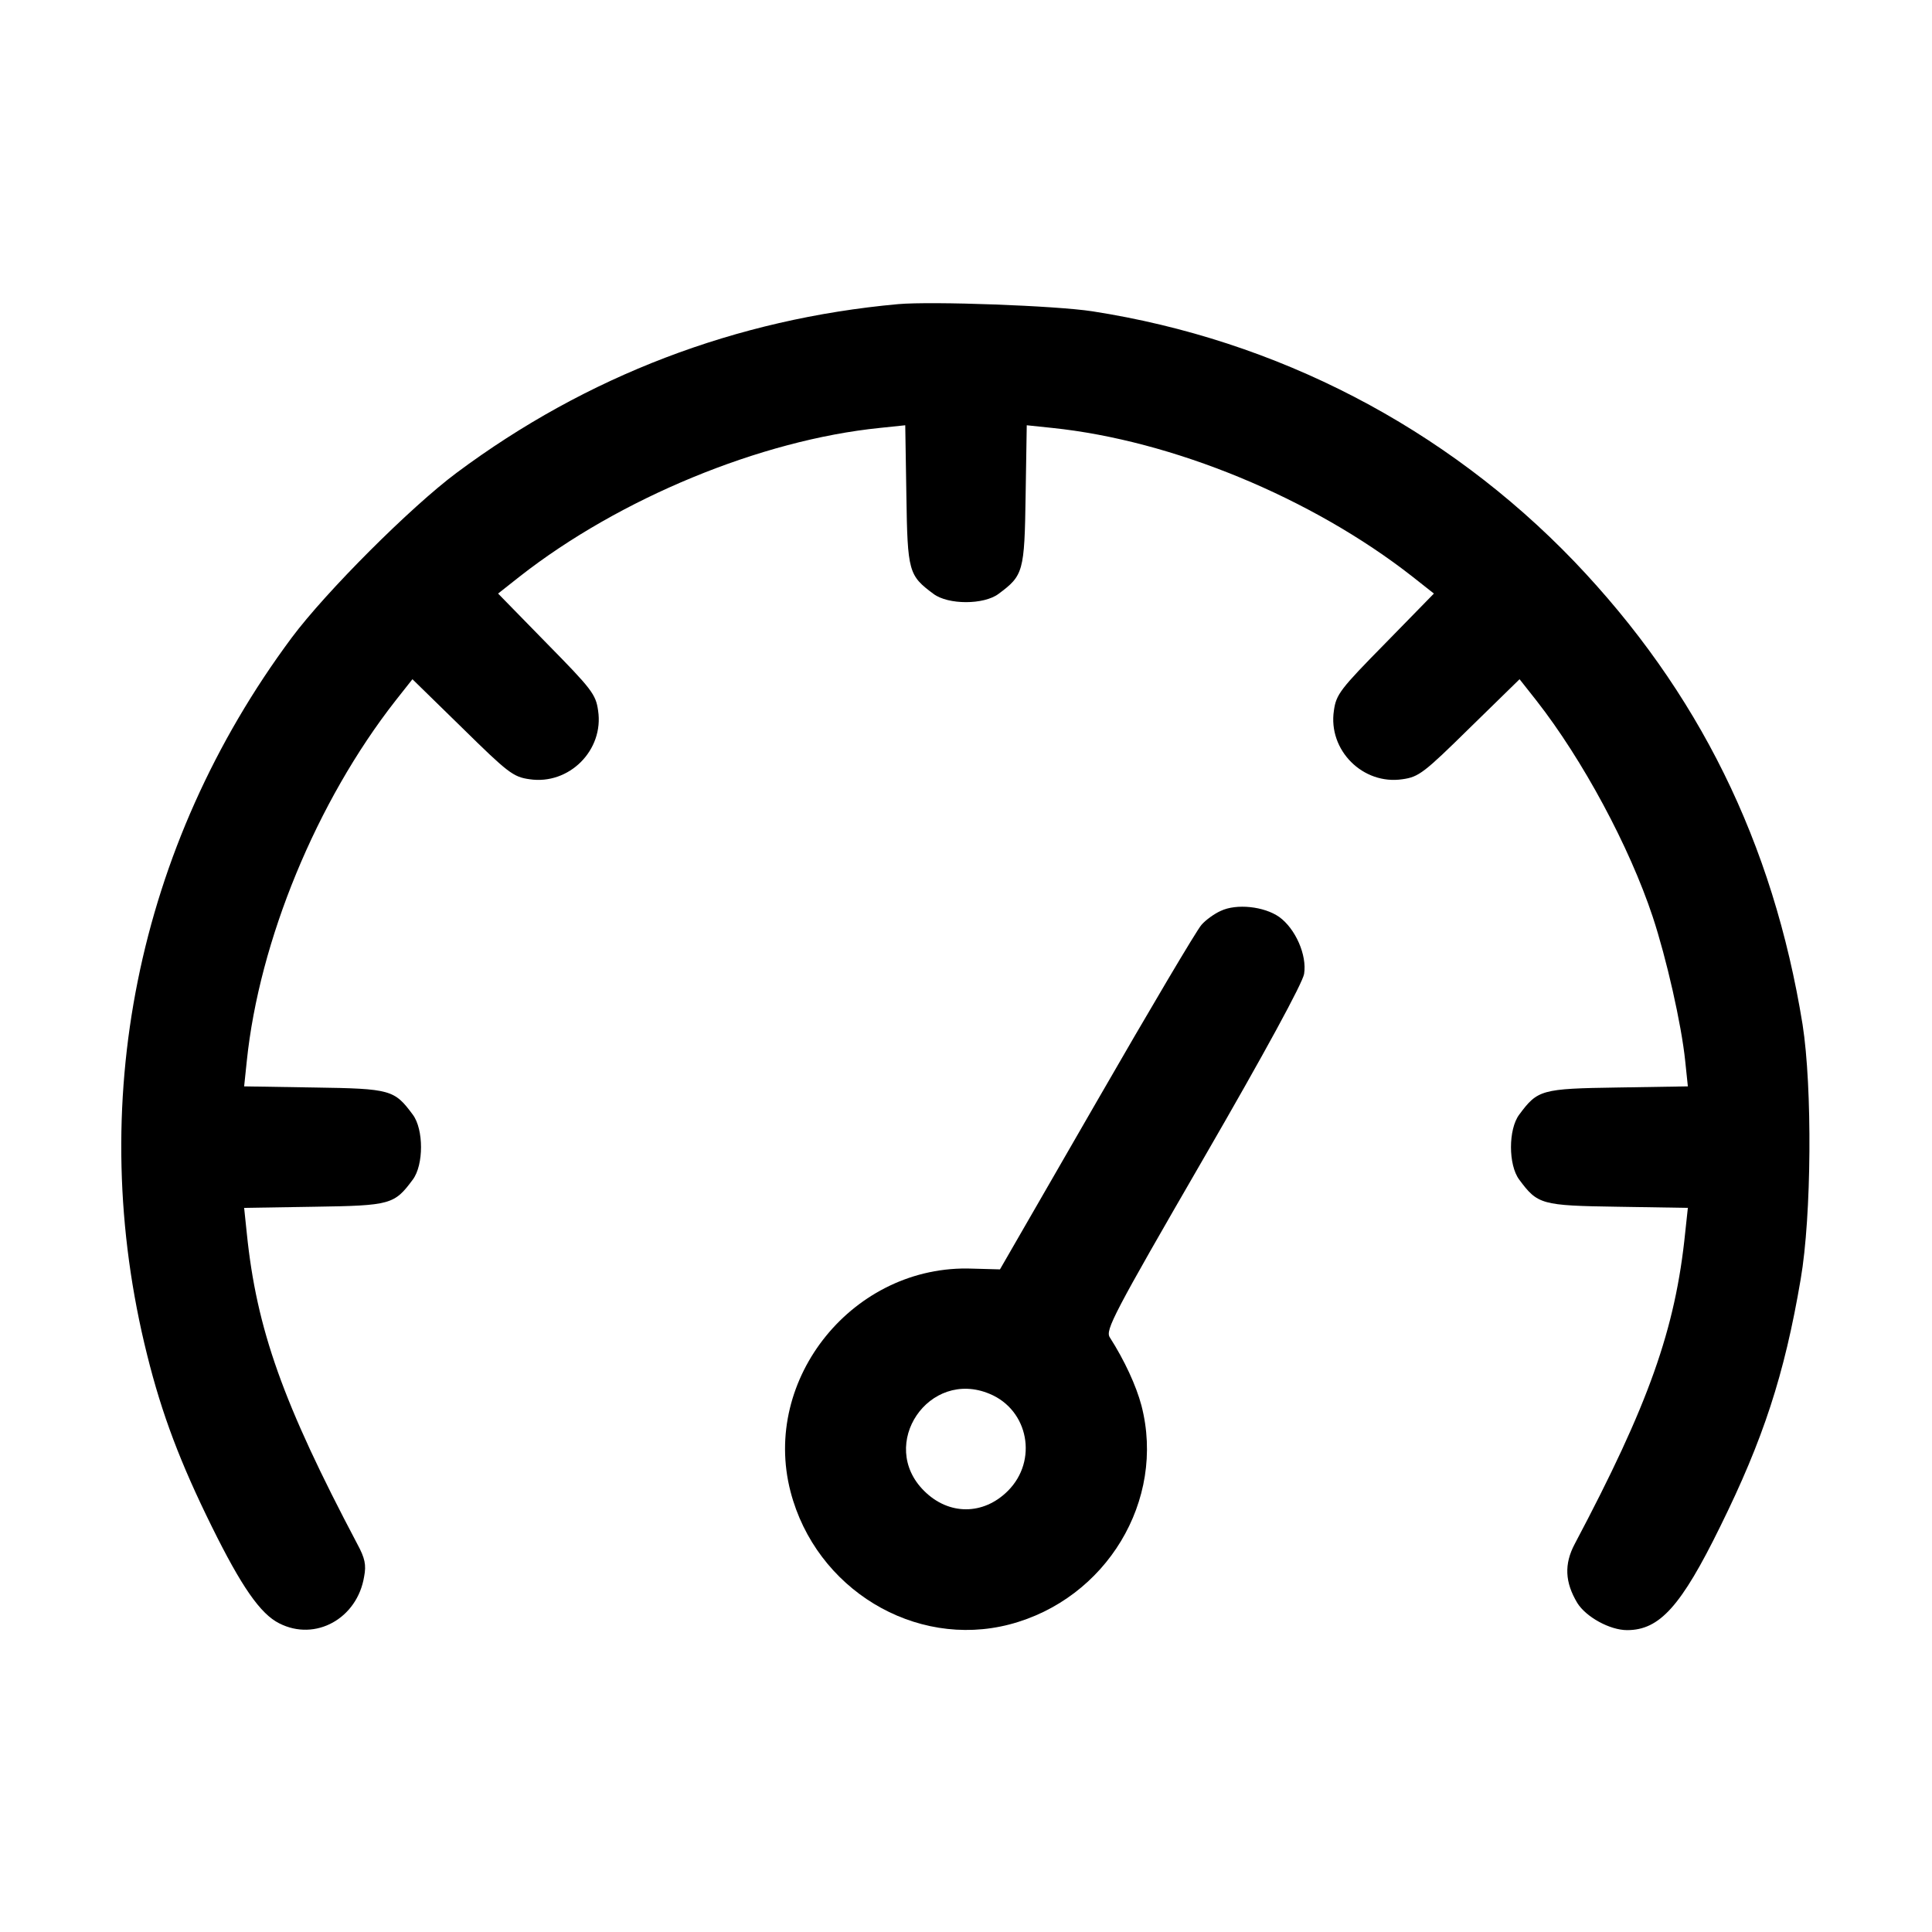
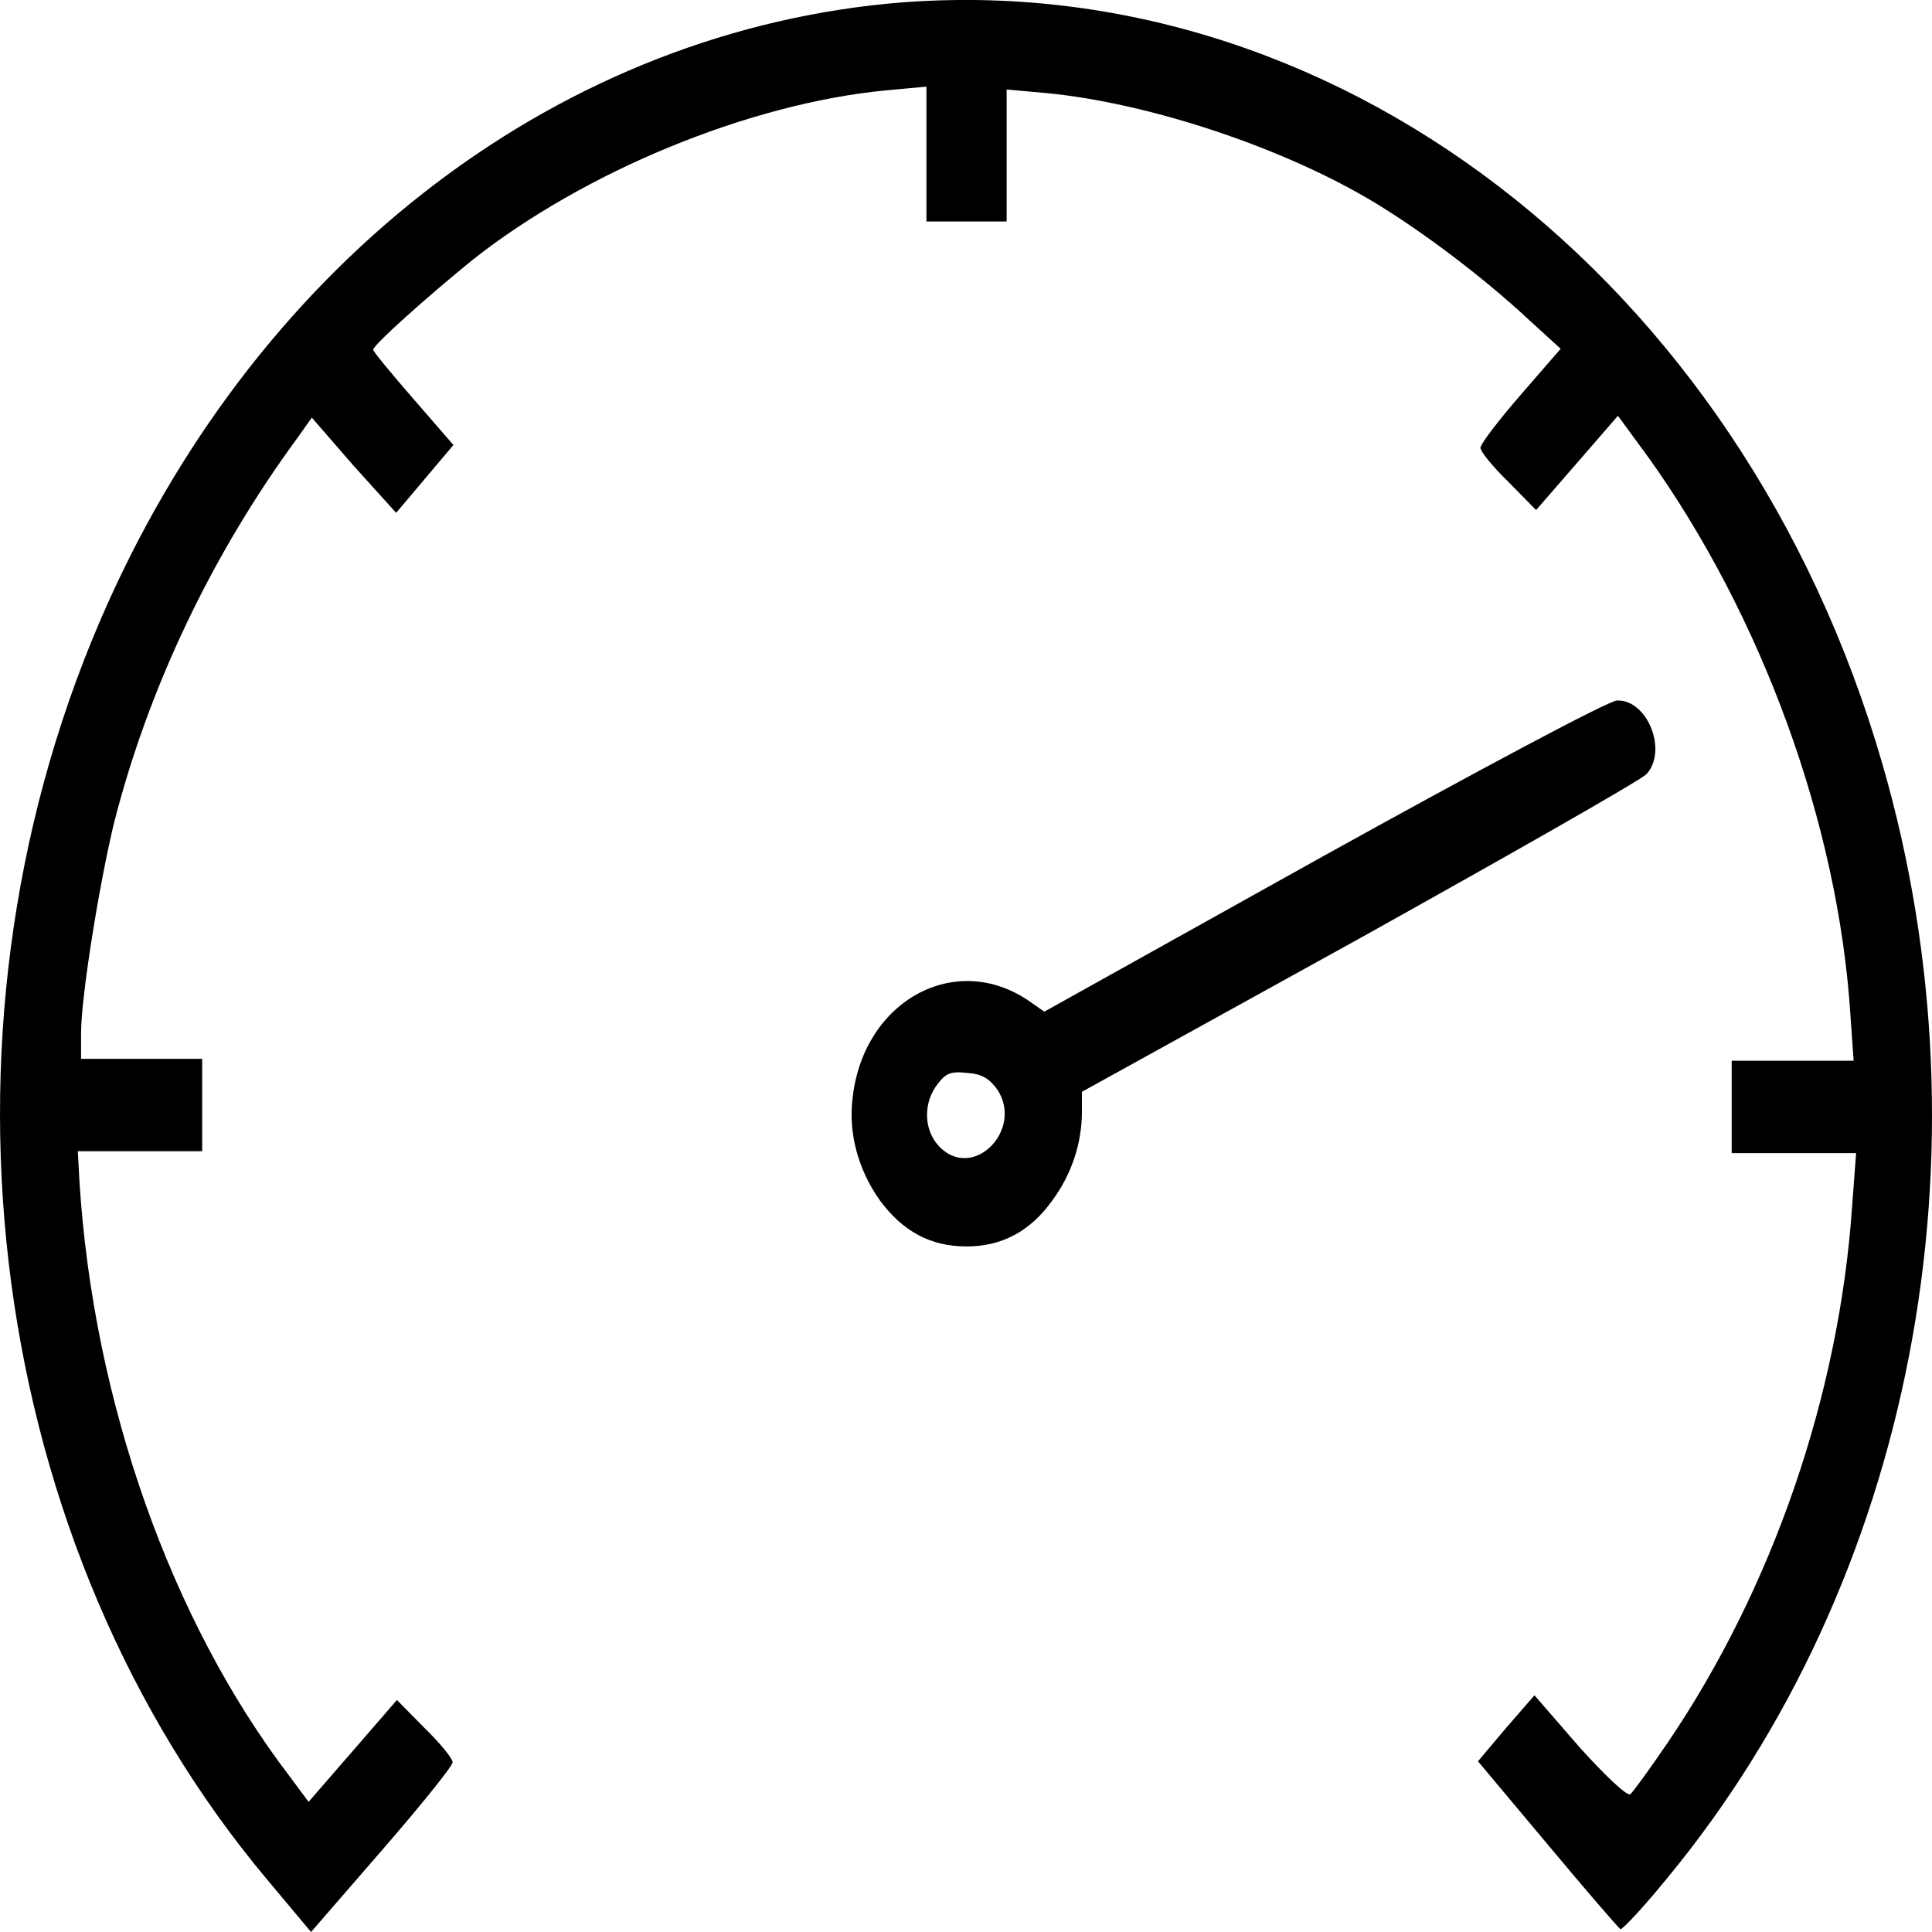
- <svg xmlns="http://www.w3.org/2000/svg" version="1.0" width="28pt" height="28pt" viewBox="0 0 512 512" preserveAspectRatio="xMidYMid meet">
-   <g transform="translate(0,512) scale(0.1,-0.1)" fill="" stroke="none">
-     <path d="M2380 4314 c-429 -39 -825 -190 -1170 -447 -122 -91 -346 -315 -437 -437 -411 -553 -549 -1238 -383 -1901 39 -157 88 -286 171 -454 79 -160 129 -232 179 -257 96 -49 207 13 225 124 6 31 2 49 -18 86 -197 373 -267 569 -293 824 l-7 67 186 3 c203 3 212 6 261 72 29 39 29 133 0 172 -49 66 -58 69 -261 72 l-186 3 7 67 c33 319 185 688 394 955 l45 57 132 -129 c121 -119 135 -130 178 -136 105 -16 198 77 182 182 -6 43 -17 57 -136 178 l-129 132 57 45 c264 207 639 362 955 394 l67 7 3 -186 c3 -203 6 -212 72 -261 39 -29 133 -29 172 0 66 49 69 58 72 261 l3 186 67 -7 c319 -33 688 -185 955 -394 l57 -45 -129 -132 c-119 -121 -130 -135 -136 -178 -16 -105 77 -198 182 -182 43 6 57 17 178 136 l132 129 45 -57 c122 -156 246 -386 308 -573 36 -109 76 -284 86 -382 l7 -67 -186 -3 c-203 -3 -212 -6 -261 -72 -29 -39 -29 -133 0 -172 49 -66 58 -69 261 -72 l186 -3 -7 -65 c-26 -257 -97 -456 -293 -826 -28 -53 -26 -101 7 -156 23 -37 86 -72 132 -72 86 0 143 63 247 275 113 229 170 401 213 655 29 168 31 509 5 675 -78 482 -276 883 -605 1227 -341 355 -787 587 -1277 663 -97 15 -425 27 -515 19z" />
-     <path d="M3235 2706 c-16 -7 -40 -24 -51 -37 -12 -13 -137 -224 -278 -469 l-256 -444 -73 2 c-314 12 -560 -291 -482 -591 67 -258 329 -417 580 -352 257 67 415 329 350 580 -14 53 -45 120 -84 181 -12 19 9 60 248 473 165 285 263 466 267 490 8 50 -23 120 -66 151 -40 28 -113 36 -155 16z m-612 -1280 c103 -43 128 -177 48 -257 -65 -65 -157 -65 -222 0 -124 123 13 325 174 257z" />
-   </g>
+ <svg xmlns="http://www.w3.org/2000/svg" width="25" height="25" viewBox="0 0 25 25" fill="none">
+   <path d="M11.49 0.047C7.096 0.474 3.241 3.5 1.292 8.04C-1.037 13.469 -0.158 20.009 3.453 24.317L4.025 25L4.946 23.938C5.444 23.365 5.857 22.852 5.857 22.804C5.857 22.755 5.698 22.56 5.497 22.364L5.136 21.998L4.565 22.657L3.993 23.316L3.739 22.974C2.214 20.973 1.208 18.143 1.028 15.287L1.007 14.897H1.811H2.616V14.299V13.701H1.833H1.049V13.372C1.049 12.896 1.282 11.456 1.472 10.663C1.917 8.906 2.743 7.173 3.845 5.672L4.035 5.404L4.575 6.026L5.126 6.636L5.497 6.197L5.867 5.758L5.348 5.16C5.062 4.83 4.829 4.55 4.829 4.525C4.829 4.464 5.539 3.83 6.111 3.366C7.561 2.219 9.69 1.341 11.458 1.17L11.988 1.121V2V2.866H12.507H13.026V2V1.158L13.566 1.207C14.794 1.329 16.404 1.841 17.579 2.5C18.257 2.878 19.168 3.561 19.793 4.147L20.195 4.513L19.676 5.111C19.39 5.441 19.157 5.746 19.157 5.794C19.157 5.843 19.316 6.038 19.517 6.234L19.877 6.6L20.407 5.99L20.936 5.38L21.338 5.929C22.8 7.979 23.785 10.663 23.944 13.128L23.986 13.726H23.192H22.408V14.323V14.921H23.213H24.018L23.965 15.629C23.795 18.057 22.938 20.546 21.582 22.547C21.349 22.889 21.137 23.182 21.095 23.218C21.053 23.243 20.767 22.974 20.438 22.608L19.856 21.937L19.485 22.364L19.125 22.791L20.025 23.865C20.523 24.463 20.947 24.951 20.968 24.963C20.989 24.976 21.264 24.683 21.572 24.305C24.748 20.461 25.818 14.921 24.357 9.882C22.535 3.586 17.198 -0.49 11.49 0.047Z" fill="black" />
+   <path d="M17.124 11.078L13.513 13.091L13.322 12.957C12.369 12.298 11.183 12.944 11.035 14.189C10.971 14.665 11.109 15.141 11.384 15.531C11.681 15.934 12.041 16.129 12.507 16.129C12.962 16.129 13.333 15.934 13.619 15.531C13.862 15.202 14 14.799 14 14.384V14.128L17.6 12.139C19.57 11.041 21.243 10.089 21.307 10.016C21.582 9.711 21.317 9.052 20.925 9.064C20.82 9.064 19.104 9.98 17.124 11.078ZM12.909 14.104C13.238 14.616 12.613 15.263 12.178 14.86C11.967 14.665 11.935 14.323 12.104 14.067C12.232 13.884 12.295 13.86 12.517 13.884C12.708 13.896 12.803 13.957 12.909 14.104Z" fill="black" />
</svg>
